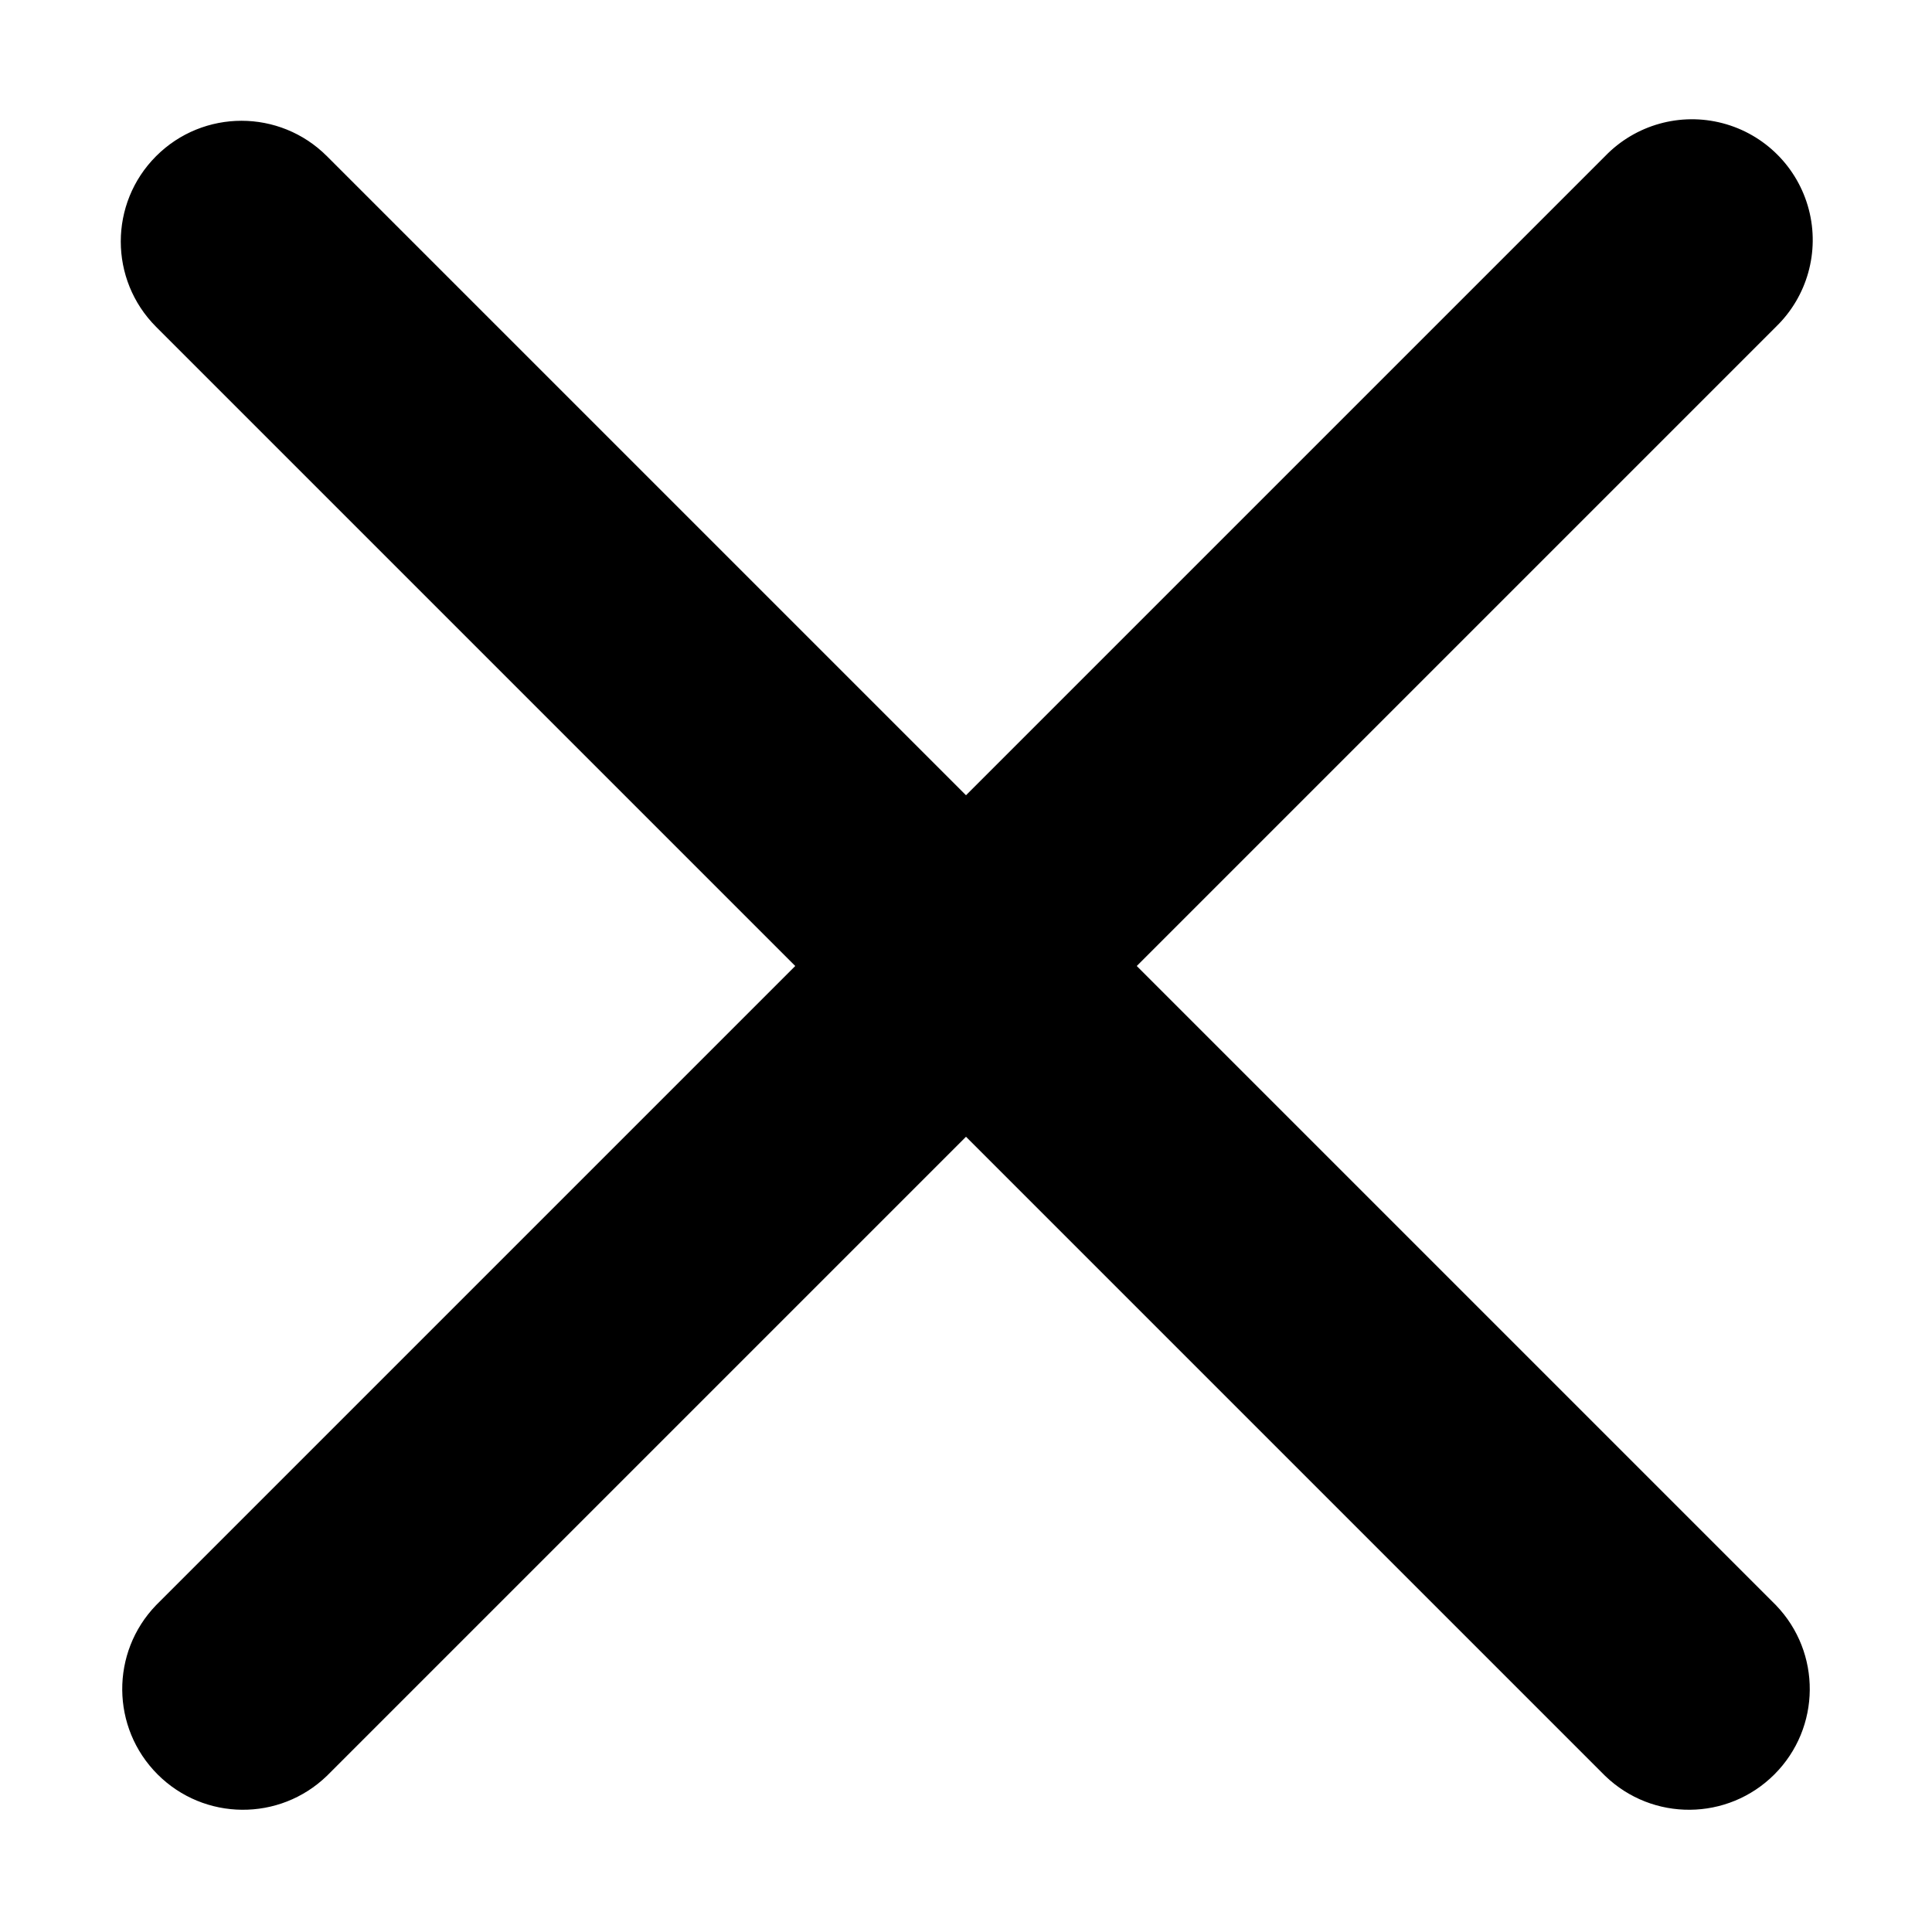
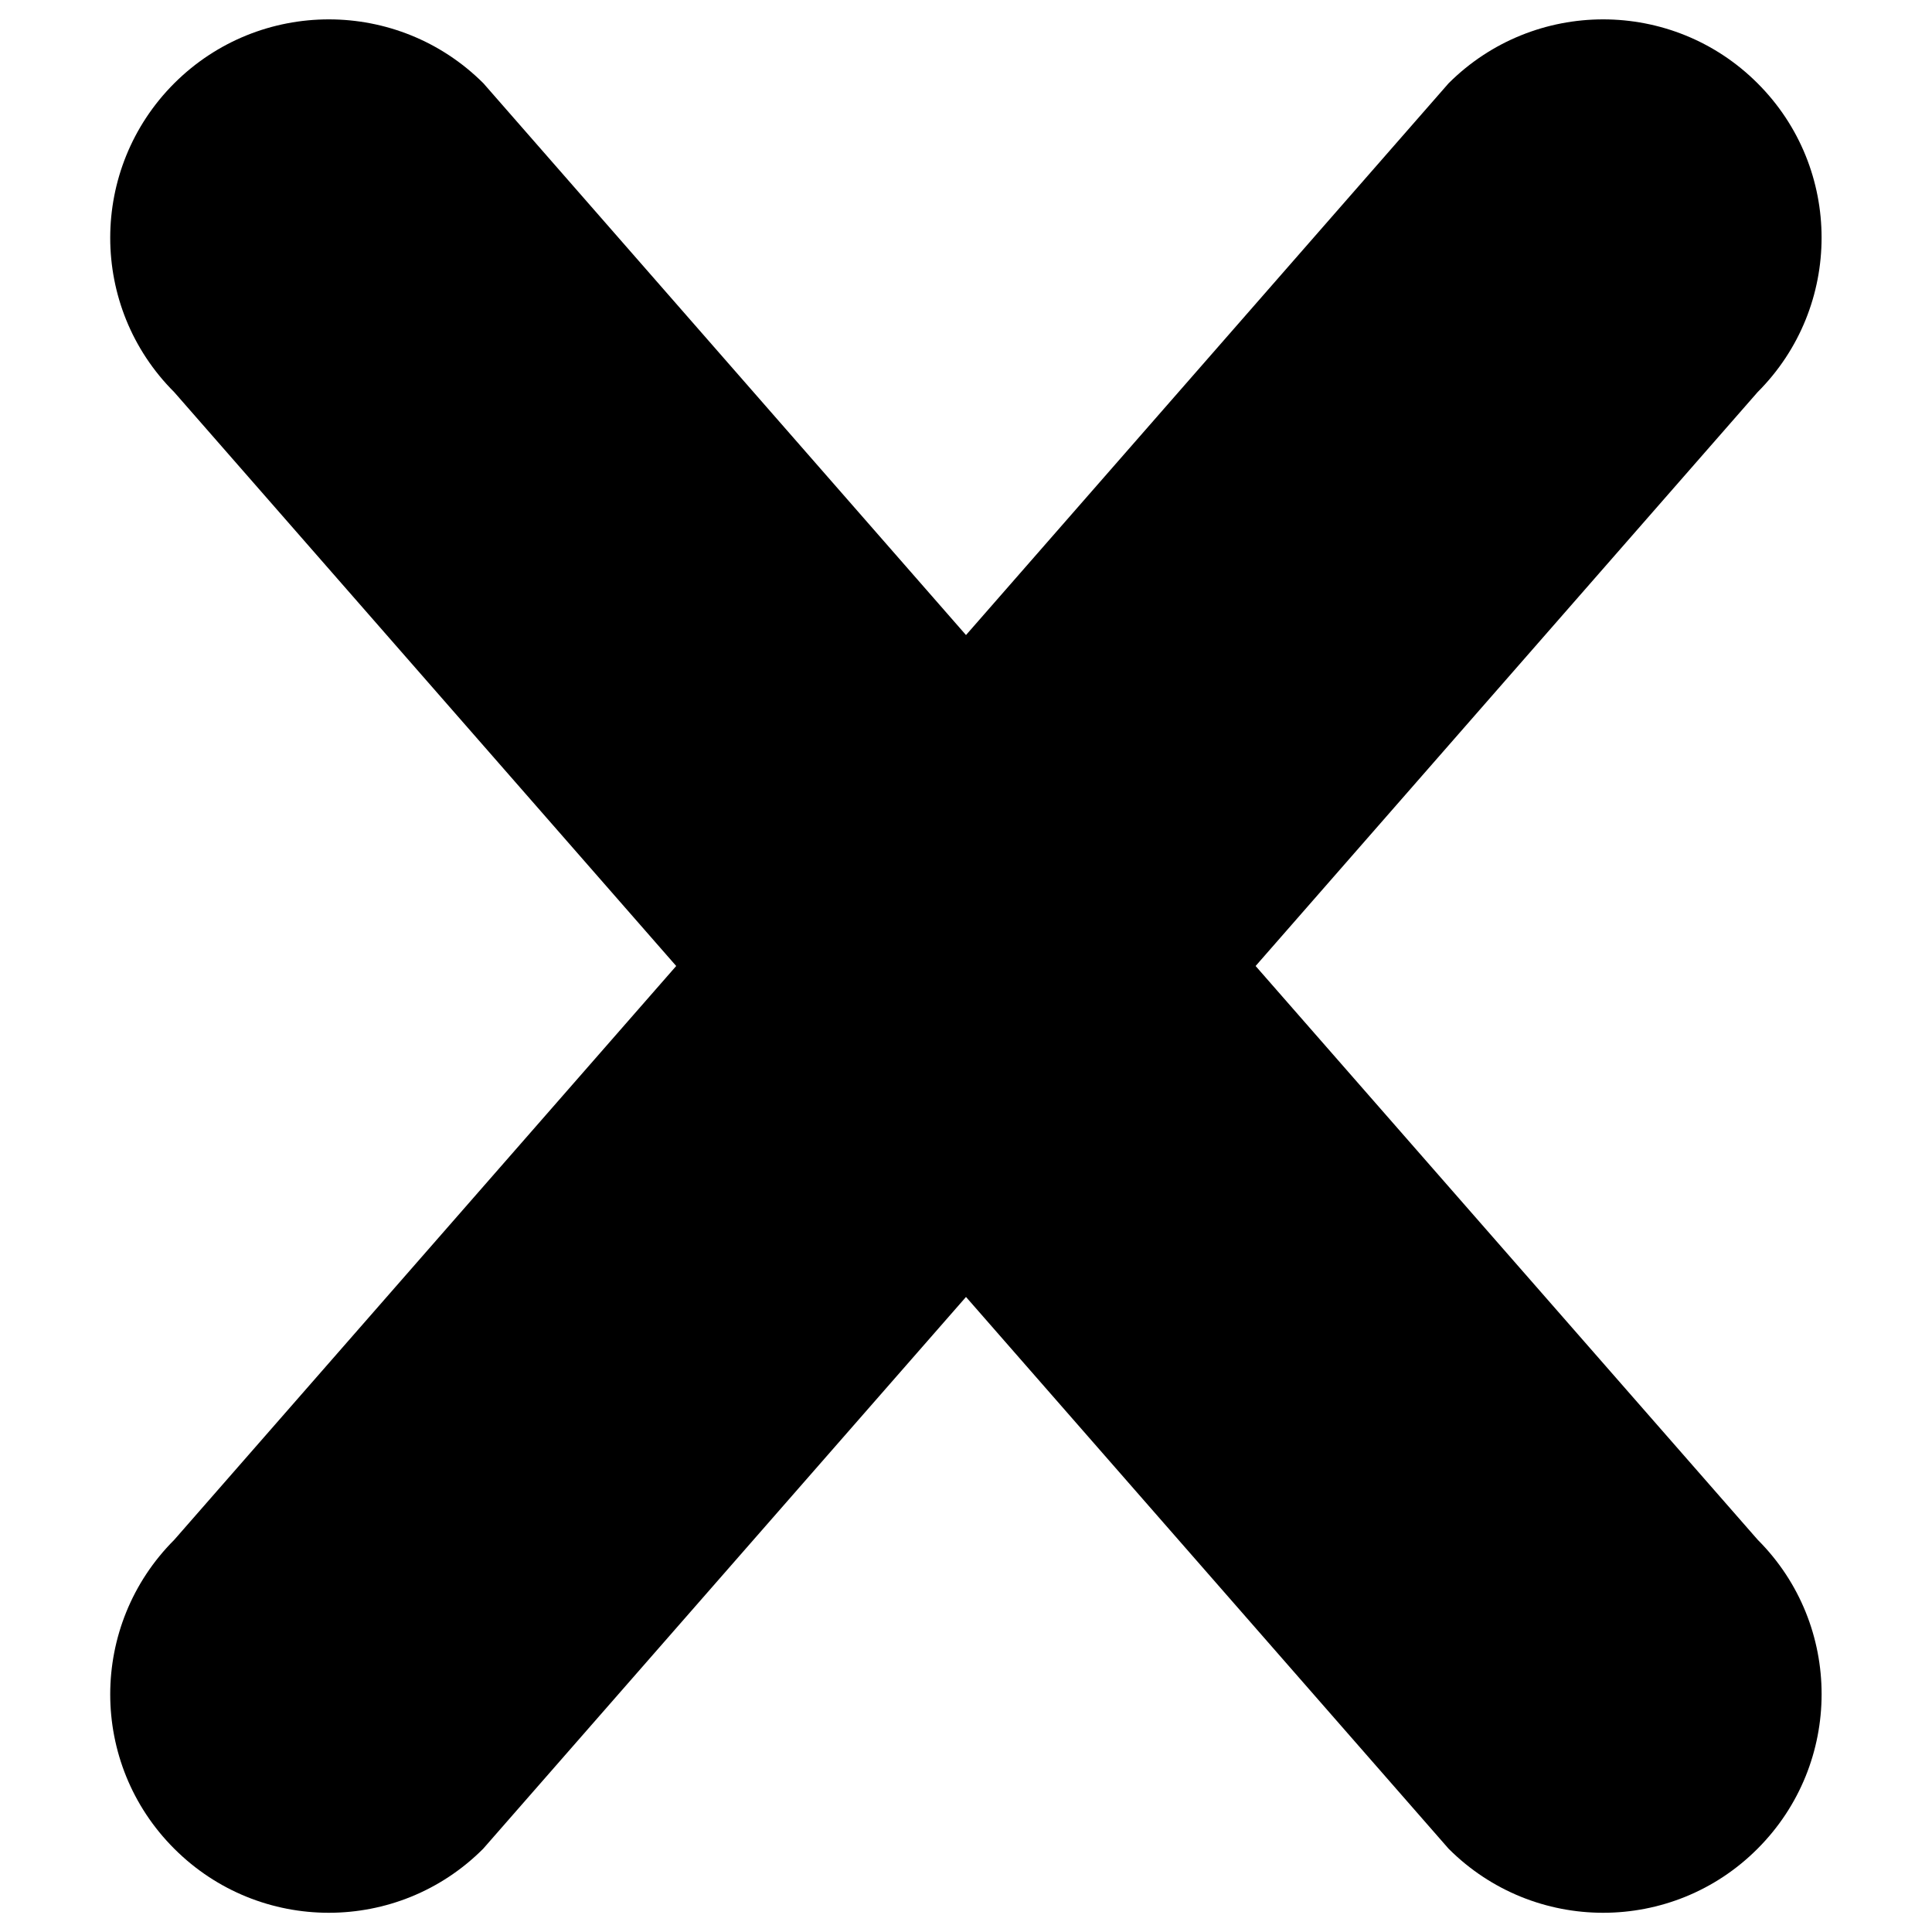
- <svg xmlns="http://www.w3.org/2000/svg" width="16px" height="16px" viewBox="0 0 16 16" fill="currentColor" class="bi bi-x-lg">
-   <path d="M1.293 1.293a1 1 0 0 1 1.414 0L8 6.586l5.293-5.293a1 1 0 1 1 1.414 1.414L9.414 8l5.293 5.293a1 1 0 0 1-1.414 1.414L8 9.414l-5.293 5.293a1 1 0 0 1-1.414-1.414L6.586 8 1.293 2.707a1 1 0 0 1 0-1.414z" />
+ <svg xmlns="http://www.w3.org/2000/svg" version="1.1" x="0px" y="0px" viewBox="0 0 1000 1000" enable-background="new 0 0 1000 1000" xml:space="preserve">
+   <g>
+     <g>
+       <g>
+         <path d="M909.8,797L649.9,500l259.8-297c44.2-44.2,44.2-115.8,0-159.9C865.6-1,794-1,749.8,43.1L500,328.7L250.2,43.1C206-1,134.4-1,90.2,43.1c-44.2,44.2-44.2,115.8,0,159.9l259.8,297L90.2,797c-44.2,44.2-44.2,115.8,0,159.9c44.2,44.2,115.8,44.2,159.9,0L500,671.3l249.8,285.6c44.2,44.2,115.8,44.2,159.9,0C953.9,912.7,953.9,841.1,909.8,797z" />
+       </g>
+     </g>
+     <g />
+     <g />
+     <g />
+     <g />
+     <g />
+     <g />
+     <g />
+     <g />
+     <g />
+     <g />
+     <g />
+     <g />
+     <g />
+     <g />
+     <g />
+   </g>
</svg>
